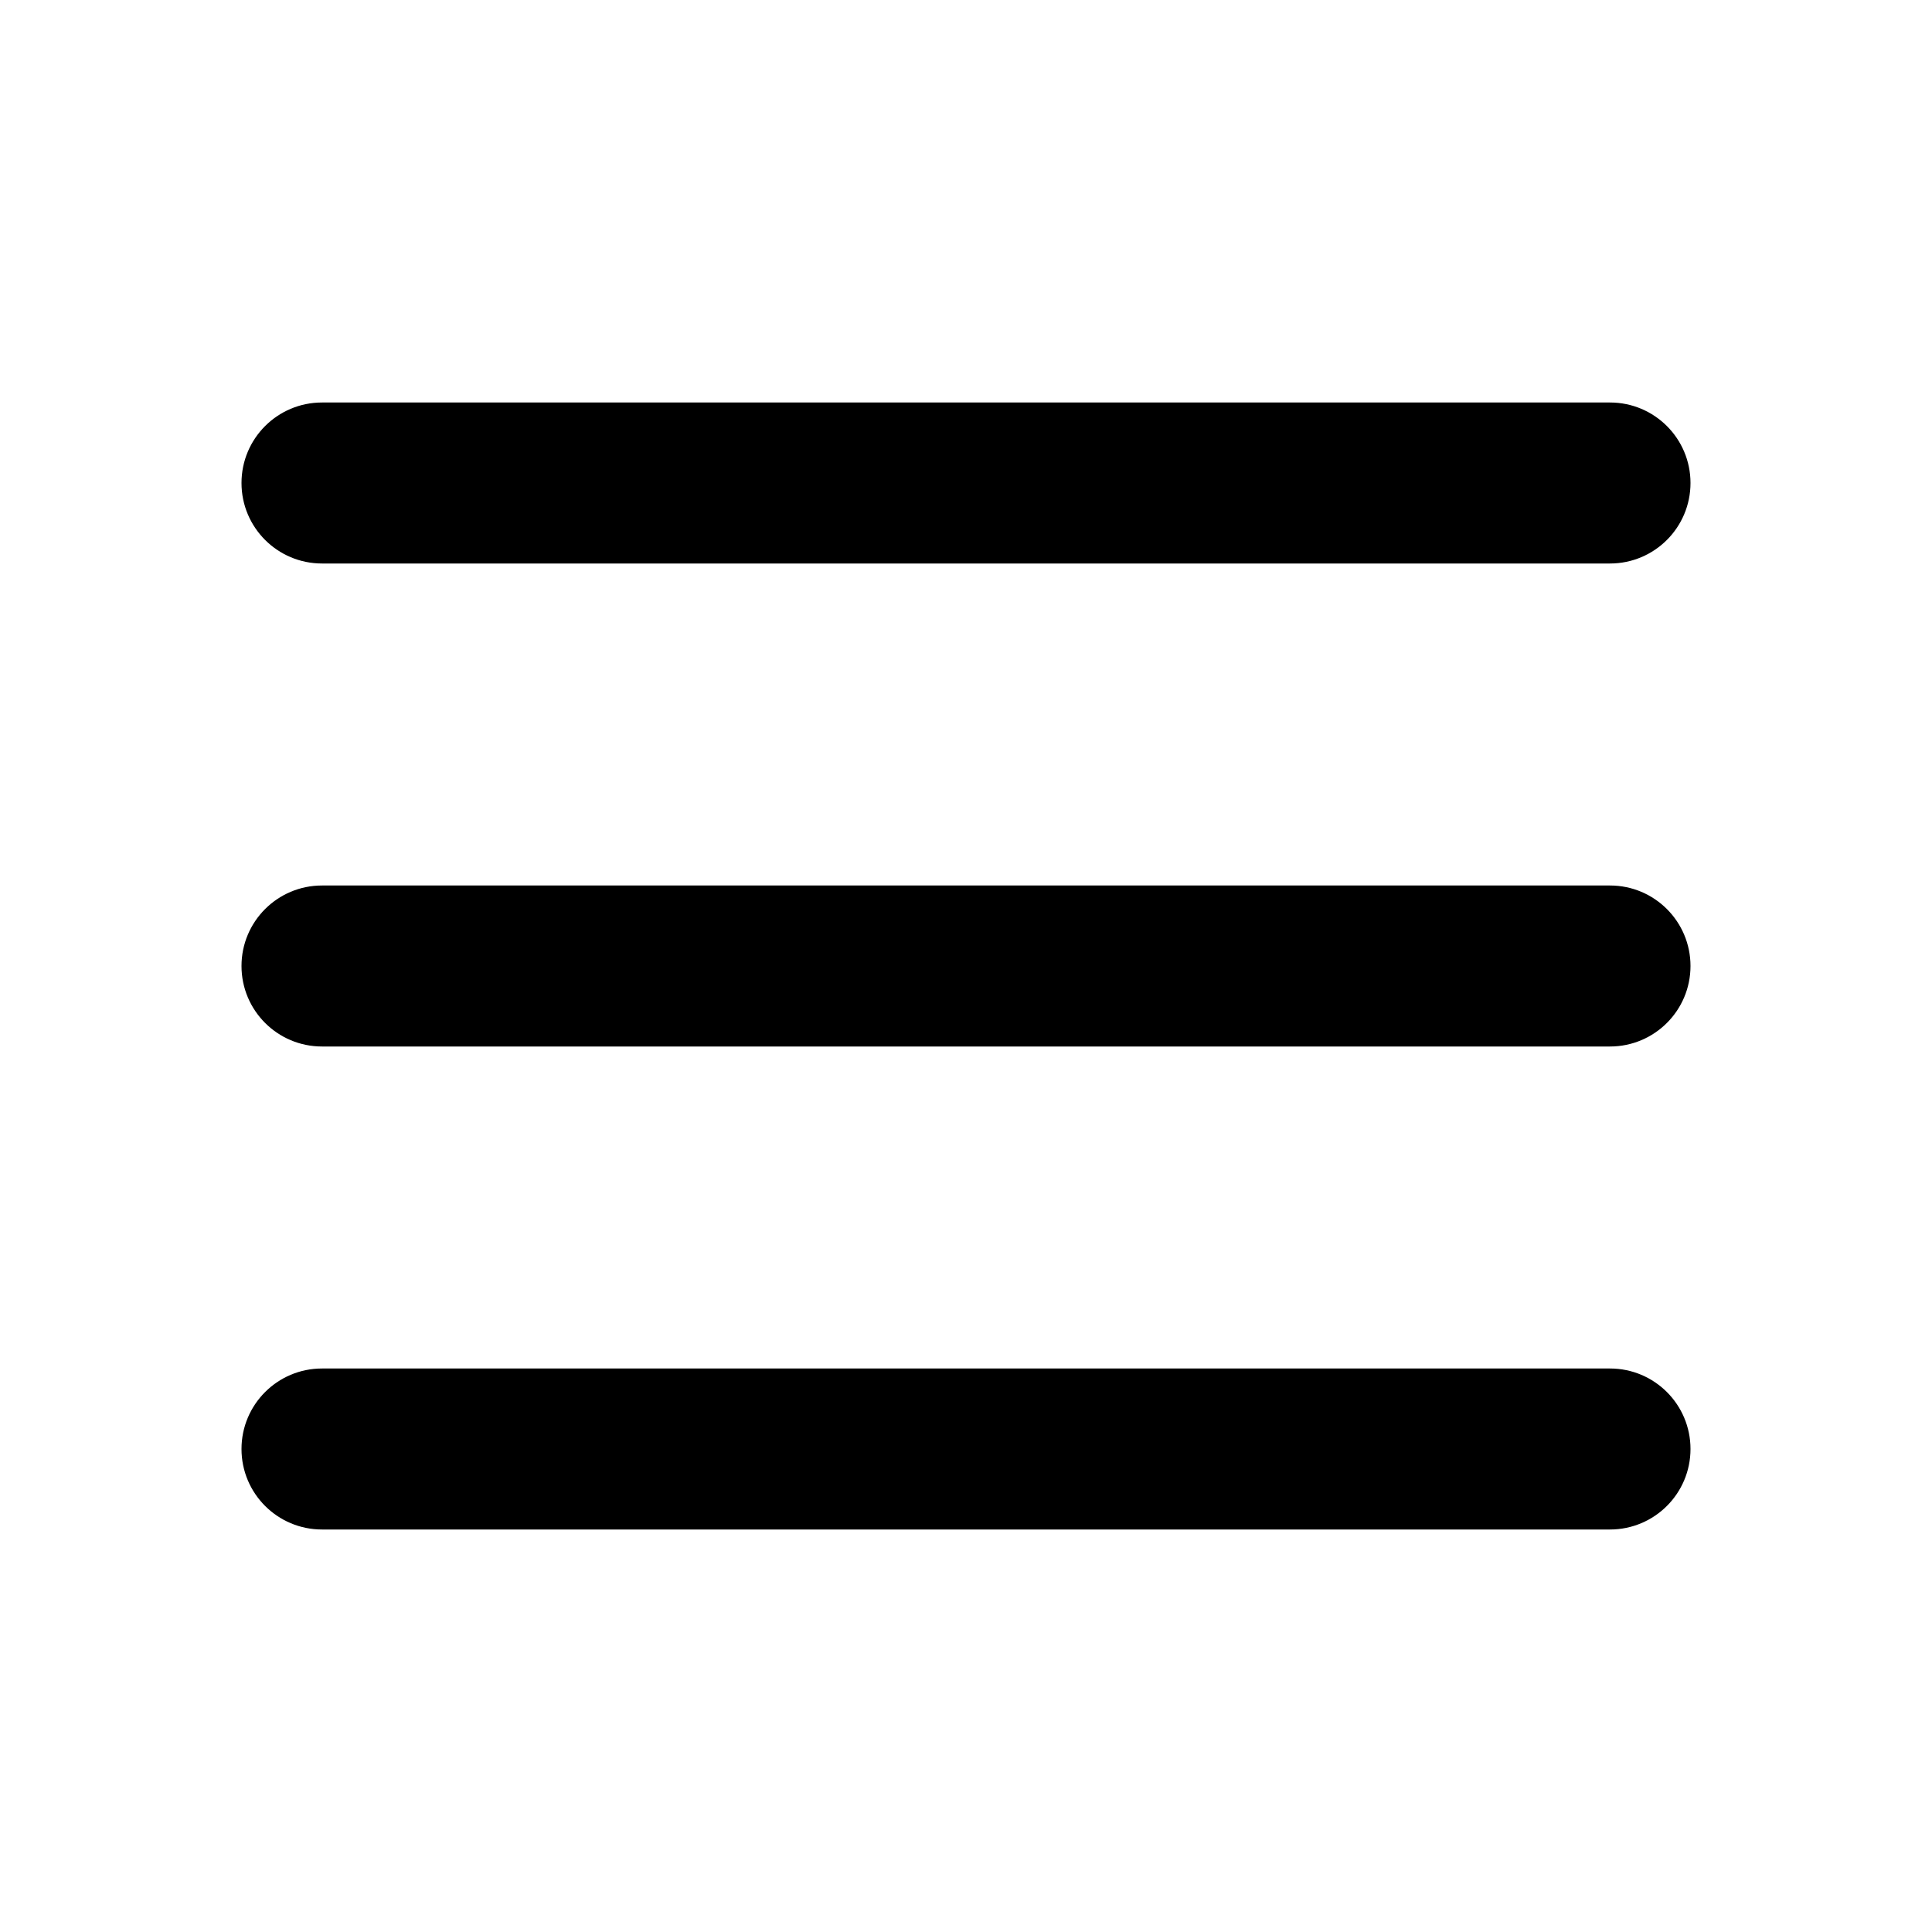
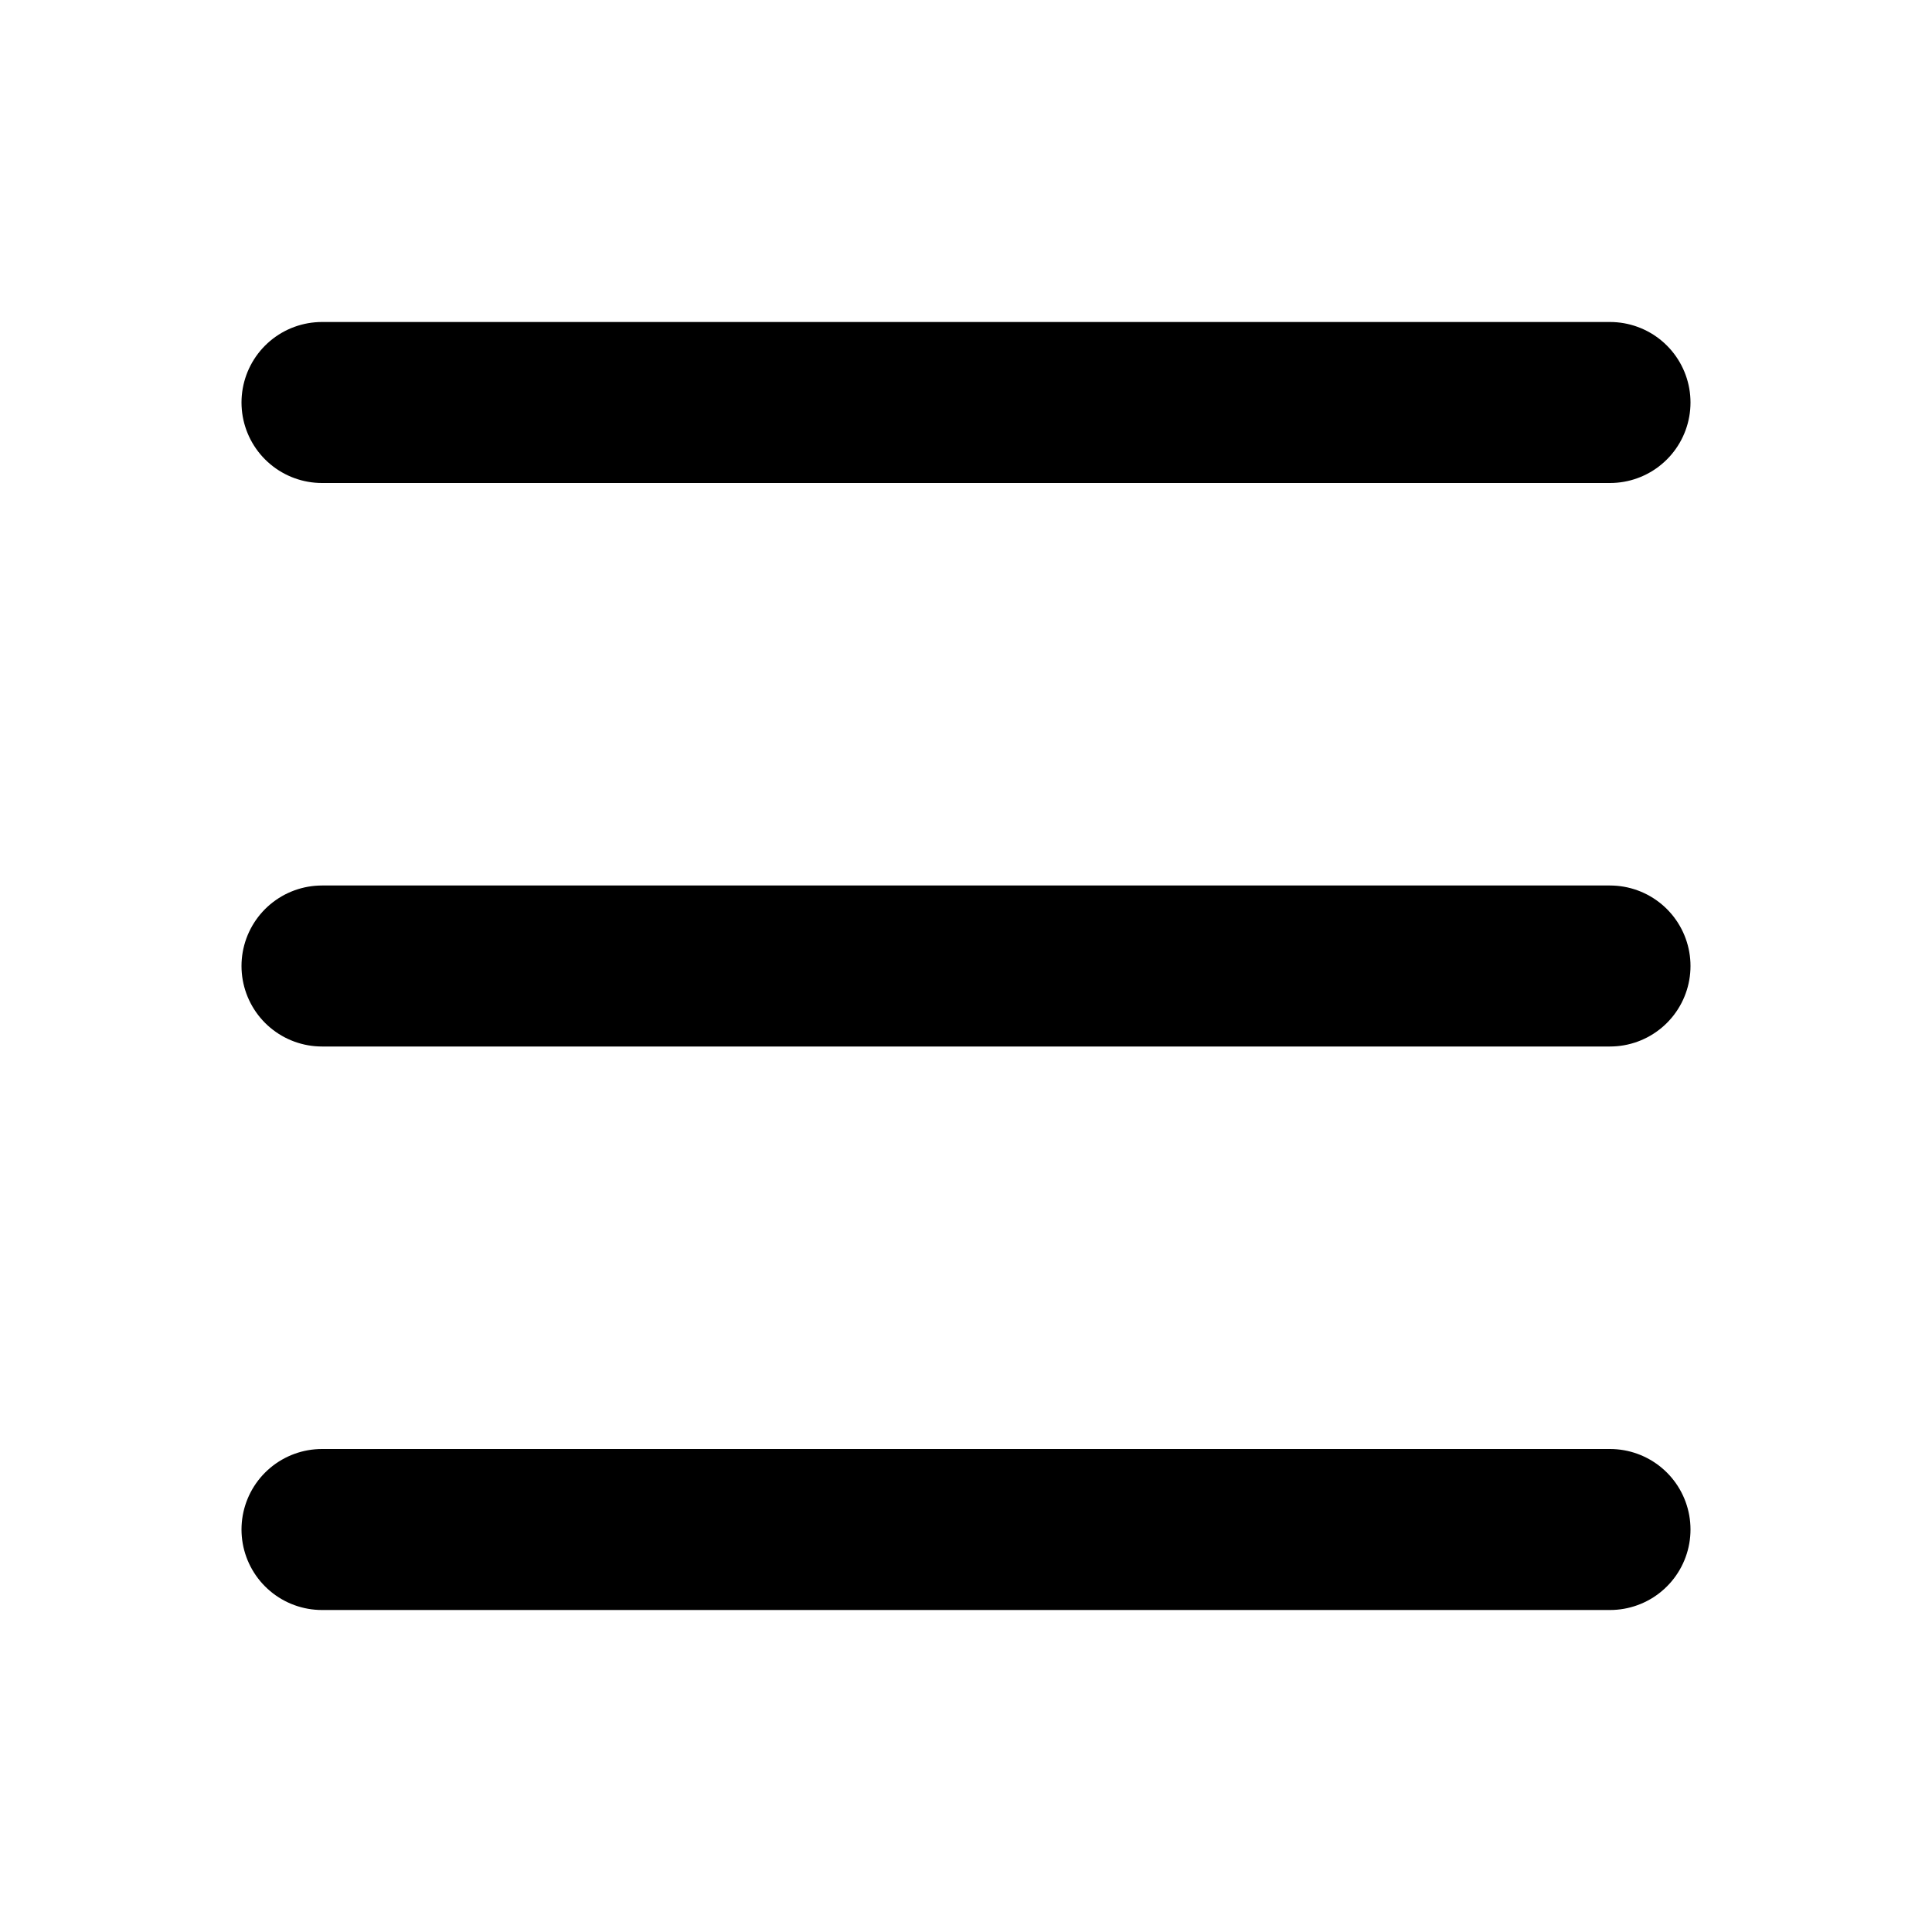
- <svg xmlns="http://www.w3.org/2000/svg" viewBox="0 0 24 24">
-   <path fill="currentColor" d="M21 6a1 1 0 0 1-1 1H4a1 1 0 1 1 0-2h16a1 1 0 0 1 1 1m0 6a1 1 0 0 1-1 1H4a1 1 0 0 1 0-2h16a1 1 0 0 1 1 1m0 6a1 1 0 0 1-1 1H4a1 1 0 0 1 0-2h16a1 1 0 0 1 1 1" />
+ <svg xmlns="http://www.w3.org/2000/svg" width="24" height="24" viewBox="0 0 24 24" fill="none" stroke="currentColor" stroke-width="2" stroke-linecap="round" stroke-linejoin="round" class="lucide lucide-menu preview-icon">
+   <path d="M4 5h16" />
+   <path d="M4 12h16" />
+   <path d="M4 19h16" />
</svg>
